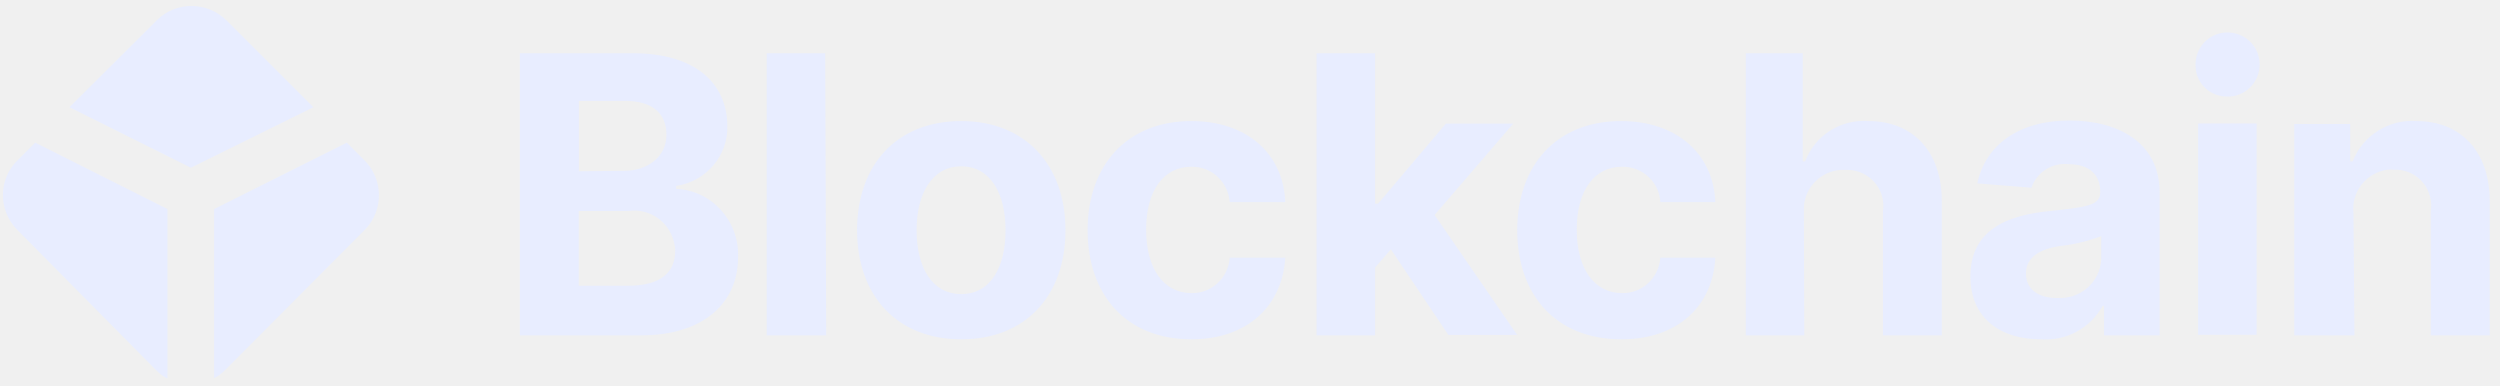
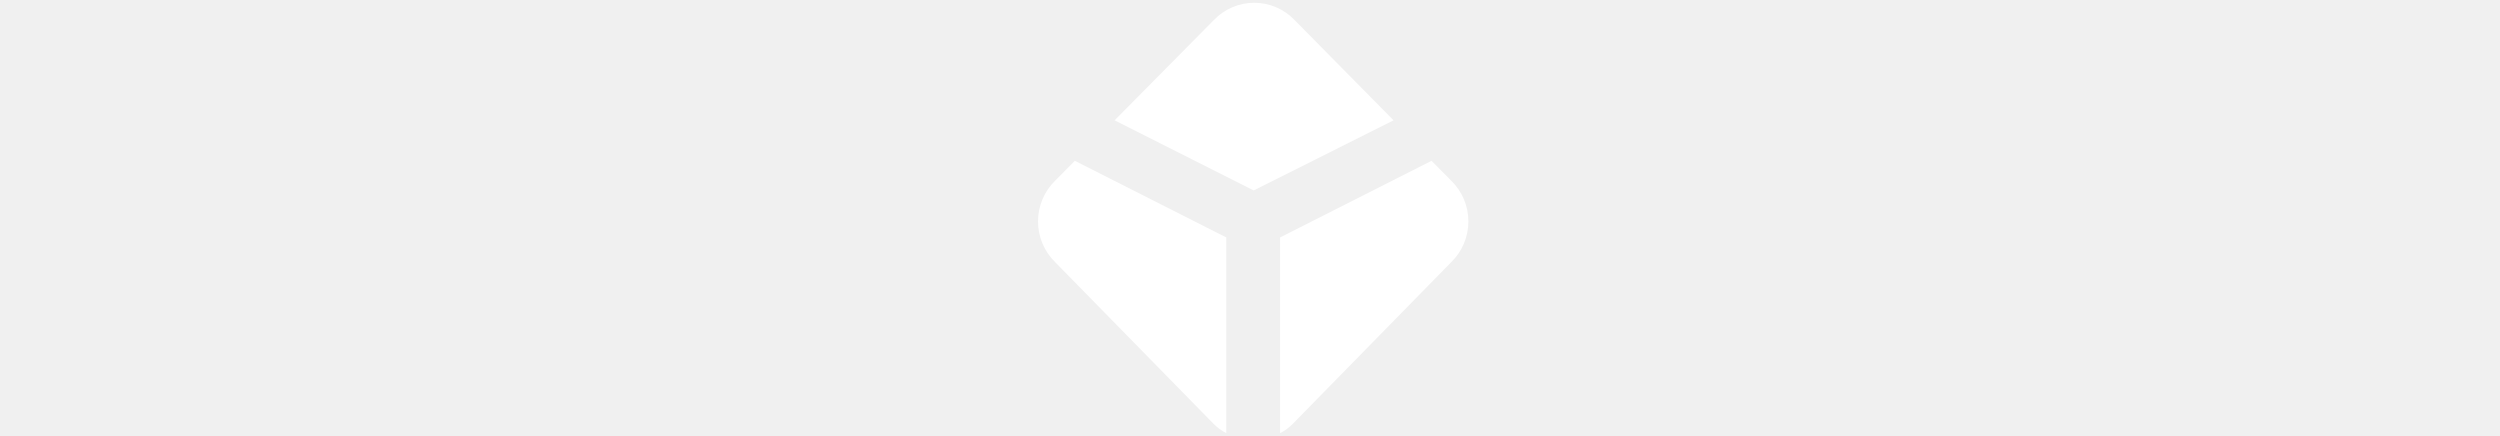
- <svg xmlns="http://www.w3.org/2000/svg" width="188" height="29" viewBox="0 0 188 29" fill="none">
-   <path d="M165.106 5.001C165.032 3.665 166.028 2.52 167.364 2.445C168.7 2.371 169.846 3.368 169.92 4.704C169.994 6.04 168.997 7.185 167.661 7.259C167.63 7.259 167.555 7.259 167.513 7.259C166.219 7.291 165.148 6.294 165.106 5.001ZM165.297 9.284H169.697V25.178H165.297V9.284ZM47.593 4.004H39.09V25.22H48.187C52.959 25.22 55.503 22.739 55.503 19.346C55.609 16.643 53.542 14.321 50.849 14.204V13.981C53.107 13.653 54.772 11.691 54.697 9.433C54.655 6.262 52.291 4.004 47.593 4.004ZM50.117 10.143C50.117 11.808 48.675 12.847 46.936 12.847L43.532 12.879V7.588H47.01C49.004 7.588 50.117 8.478 50.117 10.143ZM50.774 18.859C50.774 20.449 49.735 21.488 47.222 21.488H43.522V15.869H47.233C48.929 15.614 50.488 16.791 50.742 18.498C50.774 18.604 50.774 18.753 50.774 18.859ZM57.656 25.22H62.13L62.056 4.004H57.656V25.22ZM64.452 17.311C64.452 12.391 67.442 9.104 72.288 9.104C77.091 9.104 80.123 12.391 80.123 17.311C80.123 22.23 77.133 25.517 72.288 25.517C67.453 25.517 64.452 22.23 64.452 17.311ZM75.617 17.311C75.617 14.543 74.472 12.508 72.288 12.508C70.103 12.508 68.927 14.543 68.927 17.311C68.927 20.078 70.072 22.114 72.288 22.114C74.504 22.114 75.617 20.078 75.617 17.311ZM89.592 9.104C84.746 9.104 81.788 12.433 81.788 17.311C81.788 22.188 84.704 25.517 89.592 25.517C93.769 25.517 96.431 23.036 96.653 19.378H92.476C92.37 20.894 91.108 22.082 89.592 22.04C87.524 22.04 86.188 20.227 86.188 17.268C86.188 14.31 87.524 12.539 89.592 12.539C91.108 12.508 92.359 13.684 92.476 15.201H96.653C96.505 11.511 93.727 9.104 89.592 9.104ZM98.975 4.004H103.407V15.317H103.63L108.73 9.295H113.798L107.882 16.166L114.095 25.189H108.921L104.595 18.753L103.407 20.12V25.22H99.007V4.004H98.975ZM121.899 9.104C117.053 9.104 114.095 12.433 114.095 17.311C114.095 22.188 117.011 25.517 121.931 25.517C126.14 25.517 128.801 23.036 128.992 19.378H124.857C124.751 20.894 123.489 22.082 121.973 22.04C119.906 22.04 118.57 20.227 118.57 17.268C118.57 14.31 119.906 12.539 121.973 12.539C123.489 12.508 124.783 13.684 124.857 15.201H128.992C128.844 11.511 126.034 9.104 121.899 9.104ZM135.683 25.22H131.283V4.004H135.566V12.136H135.746C136.489 10.175 138.408 8.956 140.518 9.104C143.805 9.104 146.021 11.362 146.021 15.095V25.22H141.599V15.869C141.822 14.395 140.783 13.027 139.309 12.804C139.129 12.773 138.938 12.773 138.758 12.773C137.135 12.698 135.725 13.96 135.651 15.582C135.651 15.731 135.651 15.879 135.651 16.028L135.683 25.22ZM154.164 15.869C151.025 16.166 148.173 17.236 148.173 20.788C148.173 23.927 150.432 25.517 153.464 25.517C155.383 25.666 157.196 24.669 158.119 23.004H158.225V25.22H162.402V14.458C162.402 10.652 159.19 9.062 155.638 9.062C151.831 9.062 149.318 10.875 148.693 13.79L152.764 14.119C153.167 12.932 154.355 12.2 155.574 12.348C157.09 12.348 157.938 13.123 157.938 14.416C157.97 15.466 156.899 15.572 154.164 15.869ZM158.013 17.756V19.527C157.907 21.223 156.465 22.485 154.758 22.411C154.726 22.411 154.726 22.411 154.683 22.411C153.316 22.411 152.351 21.785 152.351 20.566C152.351 19.346 153.39 18.721 154.938 18.498C156.019 18.381 157.048 18.127 158.013 17.756ZM172.581 25.22H177.056L176.981 16.017C176.801 14.427 177.946 12.985 179.537 12.762C179.685 12.762 179.834 12.73 179.982 12.762C181.498 12.688 182.749 13.833 182.824 15.349C182.824 15.529 182.824 15.678 182.792 15.869V25.22H187.224V15.095C187.224 11.394 185.04 9.104 181.721 9.104C179.653 8.956 177.692 10.175 176.918 12.136H176.737V9.327H172.528V25.22H172.581Z" fill="#E8EDFF" />
-   <path d="M2.648 10.727L1.354 12.02C-0.12 13.42 -0.162 15.752 1.248 17.237C1.28 17.269 1.322 17.311 1.354 17.343L11.745 27.84C11.999 28.094 12.264 28.317 12.593 28.465V15.721L2.648 10.727Z" fill="#E8EDFF" />
-   <path d="M26.079 10.727L27.372 12.02C28.814 13.42 28.889 15.752 27.479 17.237C27.447 17.269 27.404 17.311 27.372 17.343L16.95 27.808C16.695 28.062 16.43 28.285 16.102 28.433V15.721L26.079 10.727Z" fill="#E8EDFF" />
-   <path d="M23.566 8.064L17.056 1.554C15.614 0.112 13.281 0.08 11.839 1.48C11.807 1.512 11.765 1.512 11.765 1.554L5.223 8.064L14.352 12.613L23.566 8.064Z" fill="#E8EDFF" />
+ <svg xmlns="http://www.w3.org/2000/svg" width="195" height="34" viewBox="0 0 195 34" fill="none">
+   <path d="M83.837 12.543L82.305 14.091C81.882 14.502 81.544 14.996 81.314 15.542C81.084 16.089 80.965 16.677 80.965 17.271C80.965 17.865 81.084 18.452 81.314 18.999C81.544 19.545 81.882 20.039 82.305 20.451L94.643 33.042C94.937 33.345 95.276 33.595 95.65 33.784V18.521L83.837 12.543Z" fill="white" />
+   <path d="M111.661 12.543L113.193 14.091C113.617 14.502 113.954 14.996 114.185 15.542C114.415 16.089 114.534 16.677 114.534 17.271C114.534 17.865 114.415 18.452 114.185 18.999C113.954 19.545 113.617 20.039 113.193 20.451L100.854 33.042C100.56 33.345 100.222 33.595 99.847 33.784V18.521L111.661 12.543Z" fill="white" />
+   <path d="M108.697 9.385L100.976 1.562C100.568 1.136 100.078 0.797 99.538 0.566C98.997 0.335 98.416 0.216 97.829 0.216C97.242 0.216 96.661 0.335 96.121 0.566C95.58 0.797 95.091 1.136 94.682 1.562L86.94 9.385L97.787 14.854L108.697 9.385Z" fill="white" />
</svg>
